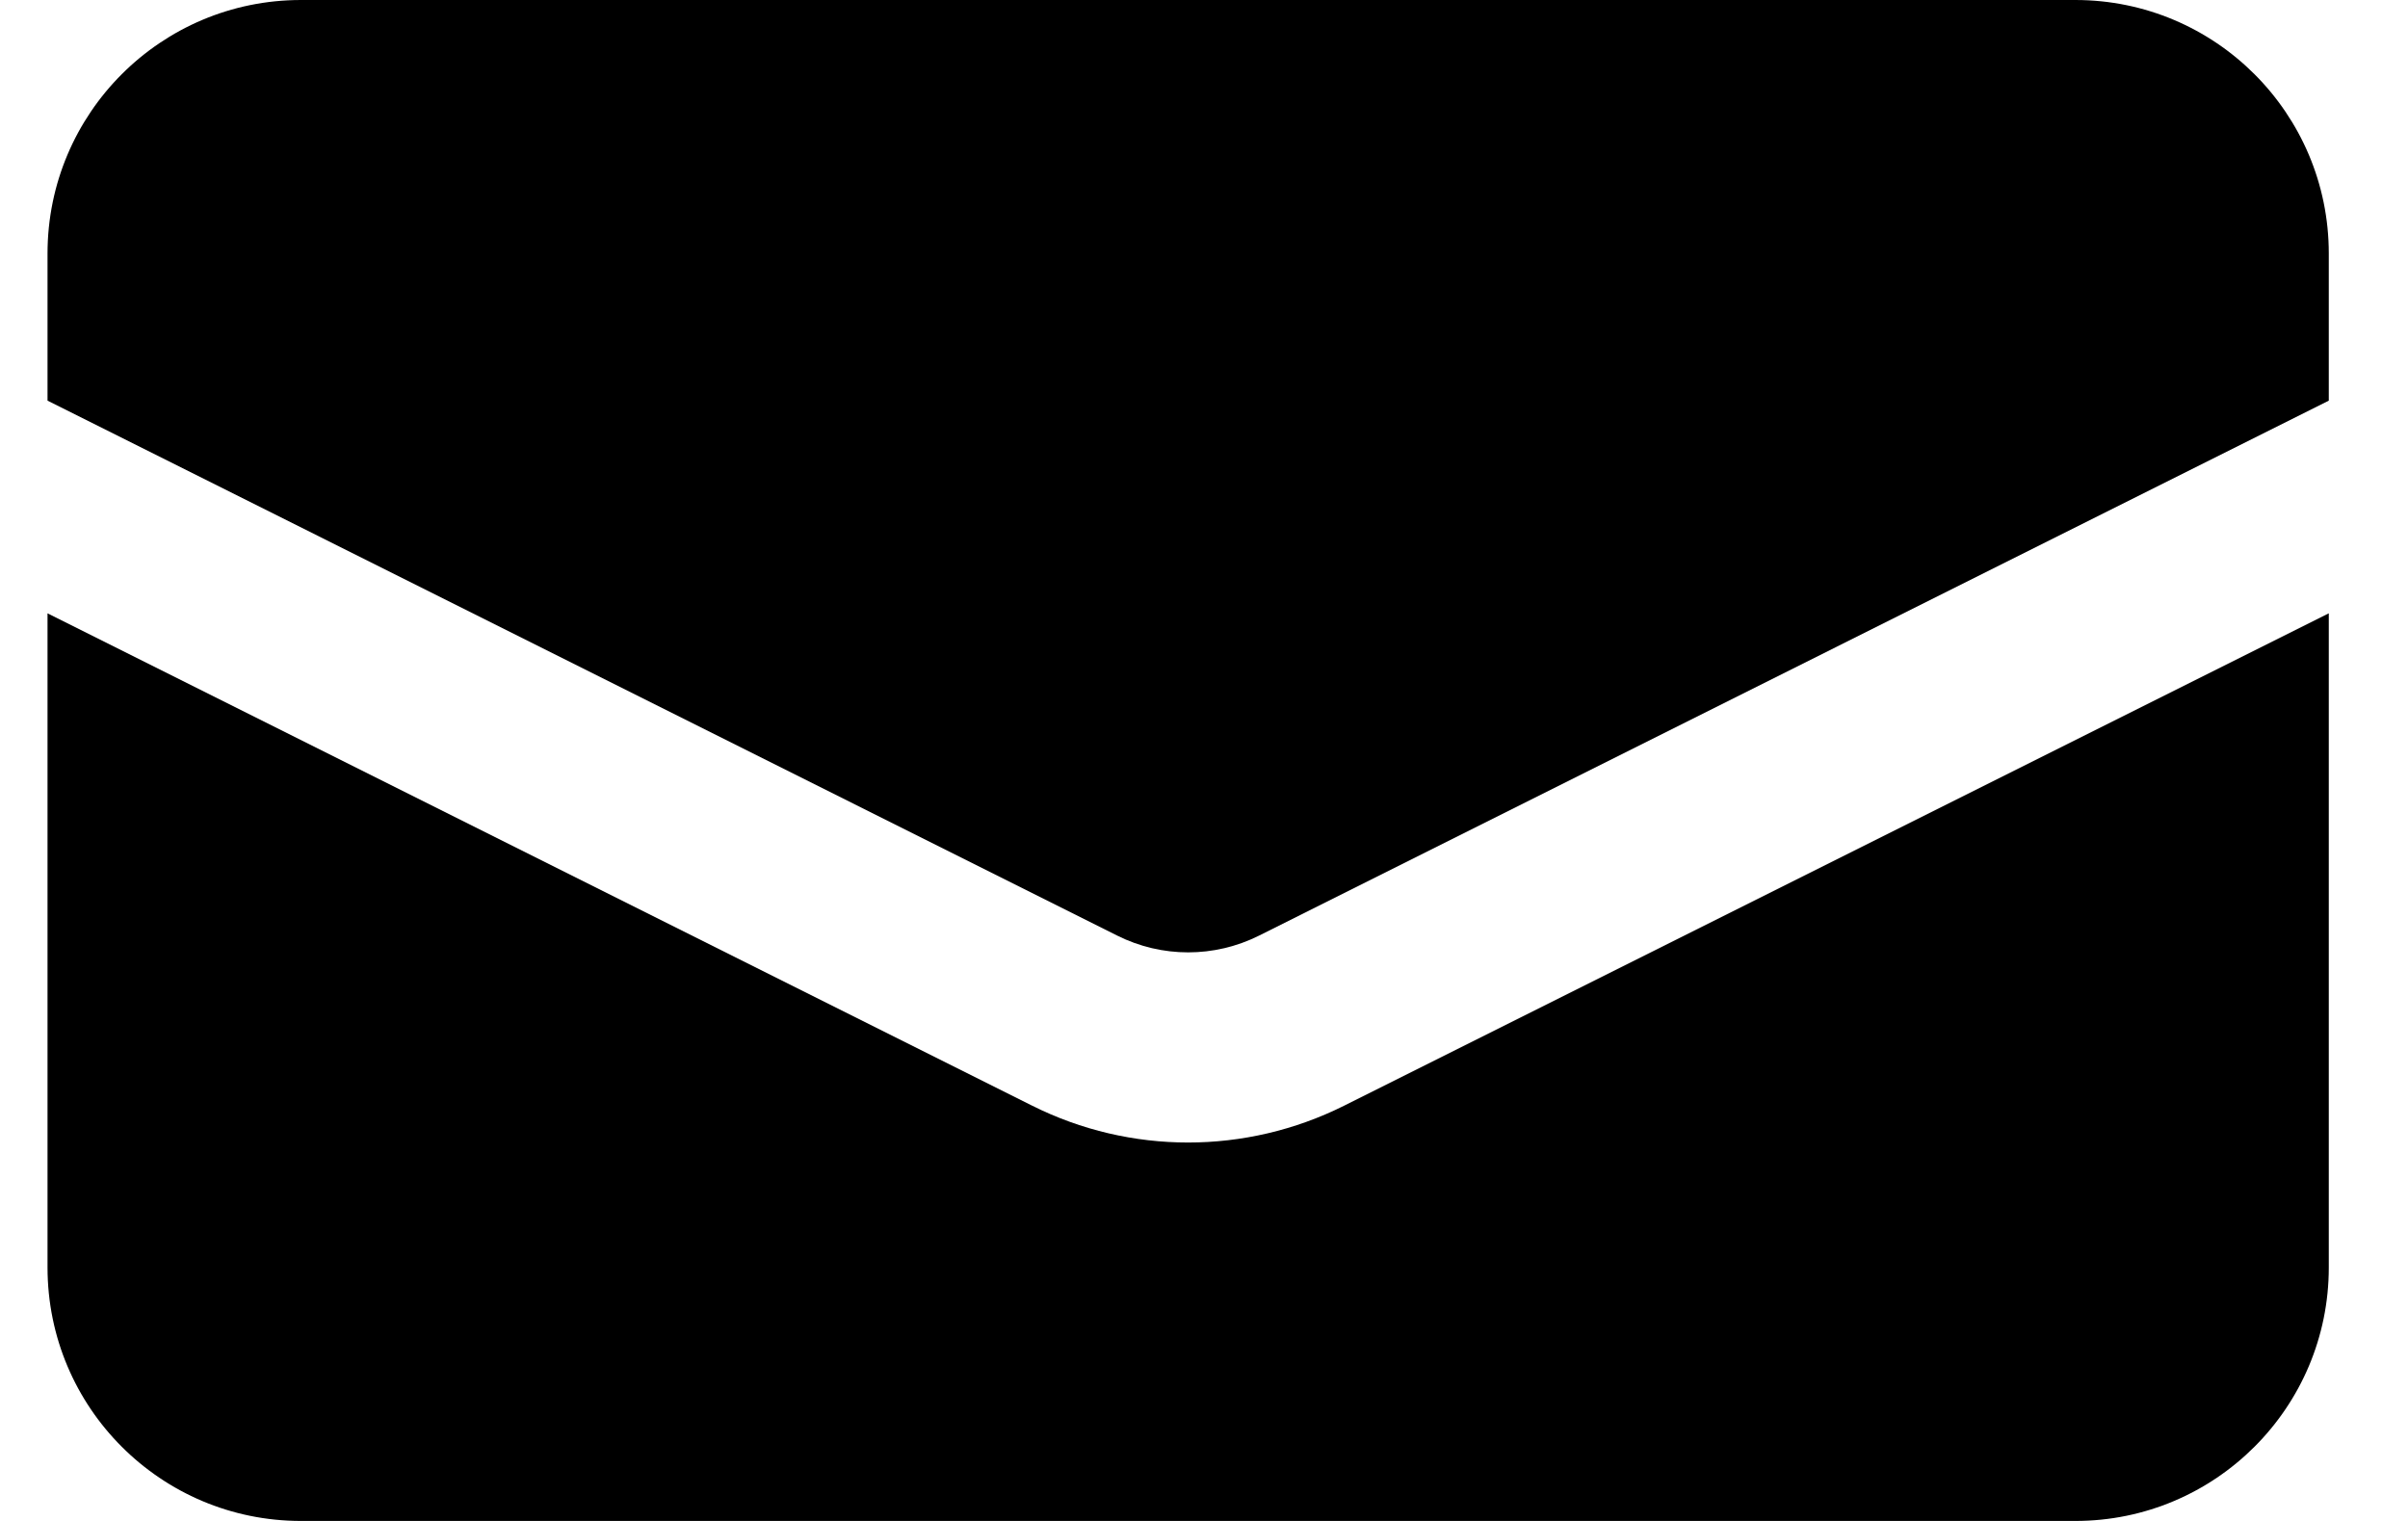
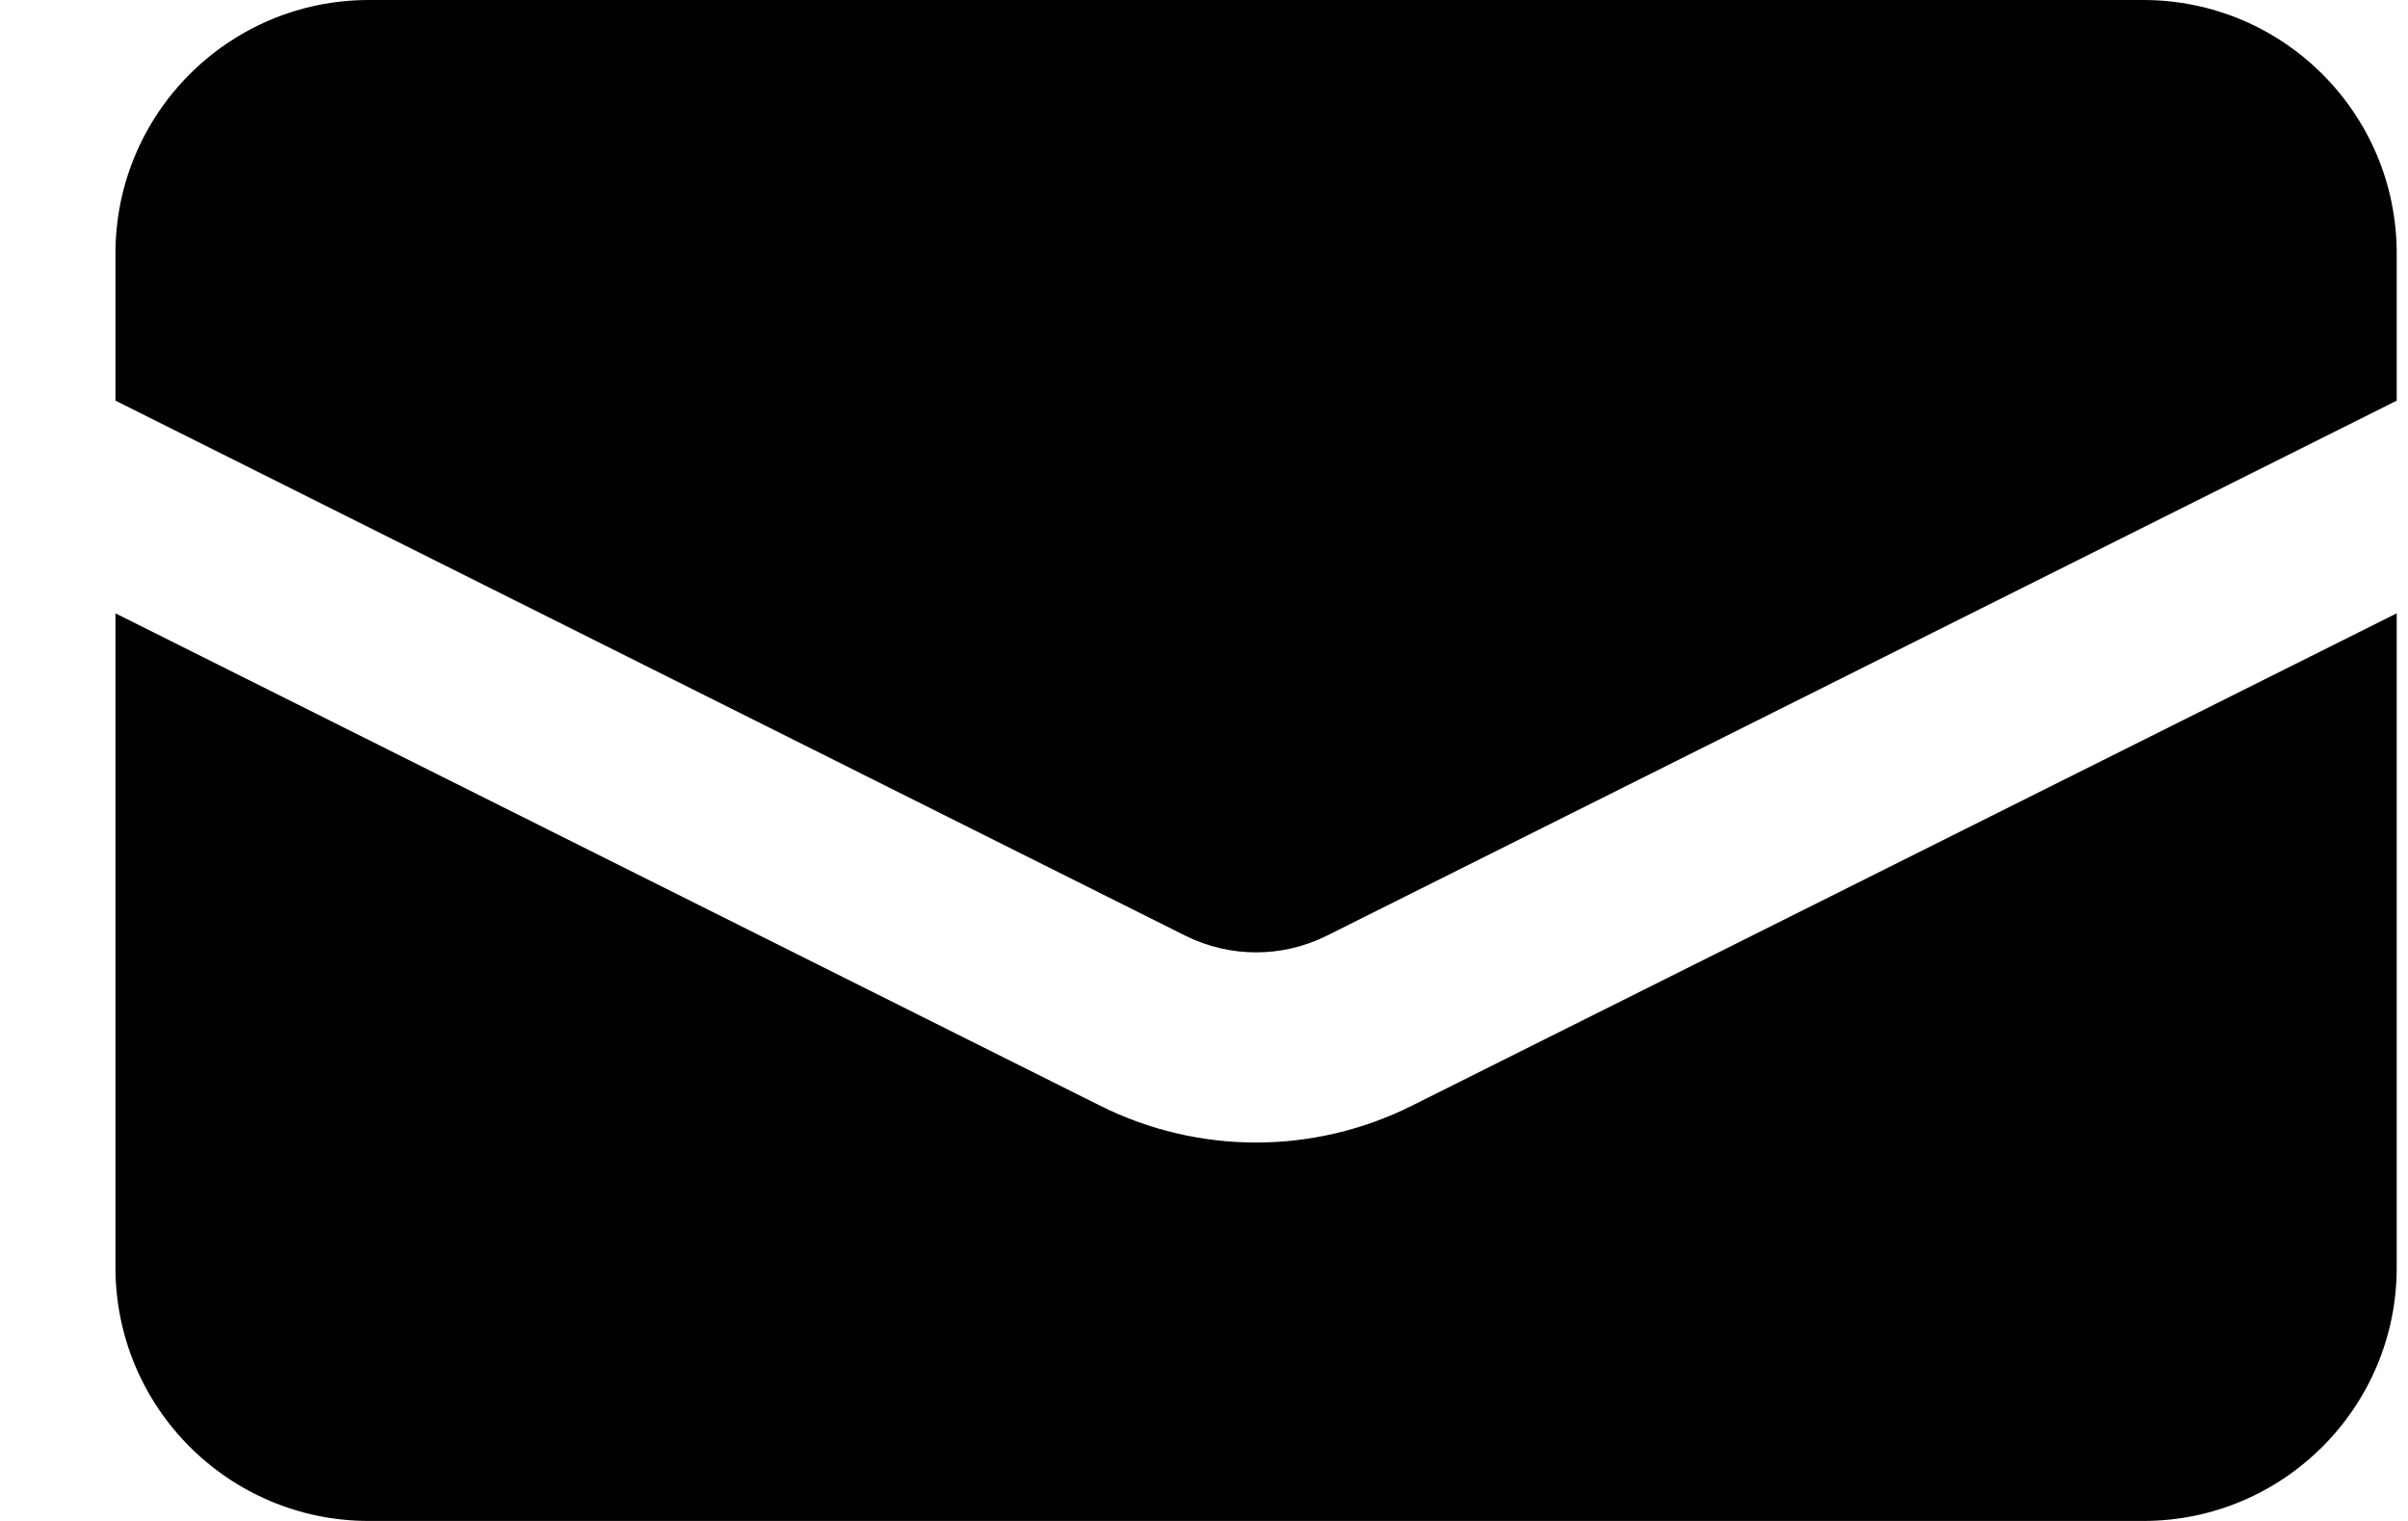
<svg xmlns="http://www.w3.org/2000/svg" width="19" height="12" viewBox="0 0 19 12" fill="none">
-   <path d="M2.375 0C1.27 0 0.375 0.895 0.375 2V3.161L8.816 7.382C9.168 7.558 9.582 7.558 9.934 7.382L18.375 3.161V2C18.375 0.895 17.479 0 16.375 0H2.375Z" fill="currentColor" />
-   <path d="M18.375 4.839L10.605 8.724C9.83 9.111 8.919 9.111 8.145 8.724L0.375 4.839V10C0.375 11.105 1.27 12 2.375 12H16.375C17.479 12 18.375 11.105 18.375 10V4.839Z" fill="currentColor" />
+   <path fill-rule="evenodd" clip-rule="evenodd" d="M2.911 0C1.806 0 0.911 0.895 0.911 2V3.161L9.352 7.382C9.704 7.558 10.118 7.558 10.47 7.382L18.911 3.161V2C18.911 0.895 18.015 0 16.911 0H2.911Z" fill="currentColor" />
+   <path fill-rule="evenodd" clip-rule="evenodd" d="M18.911 4.839L11.14 8.724C10.366 9.111 9.455 9.111 8.681 8.724L0.911 4.839V10C0.911 11.105 1.806 12 2.911 12H16.911C18.015 12 18.911 11.105 18.911 10V4.839Z" fill="currentColor" />
</svg>
